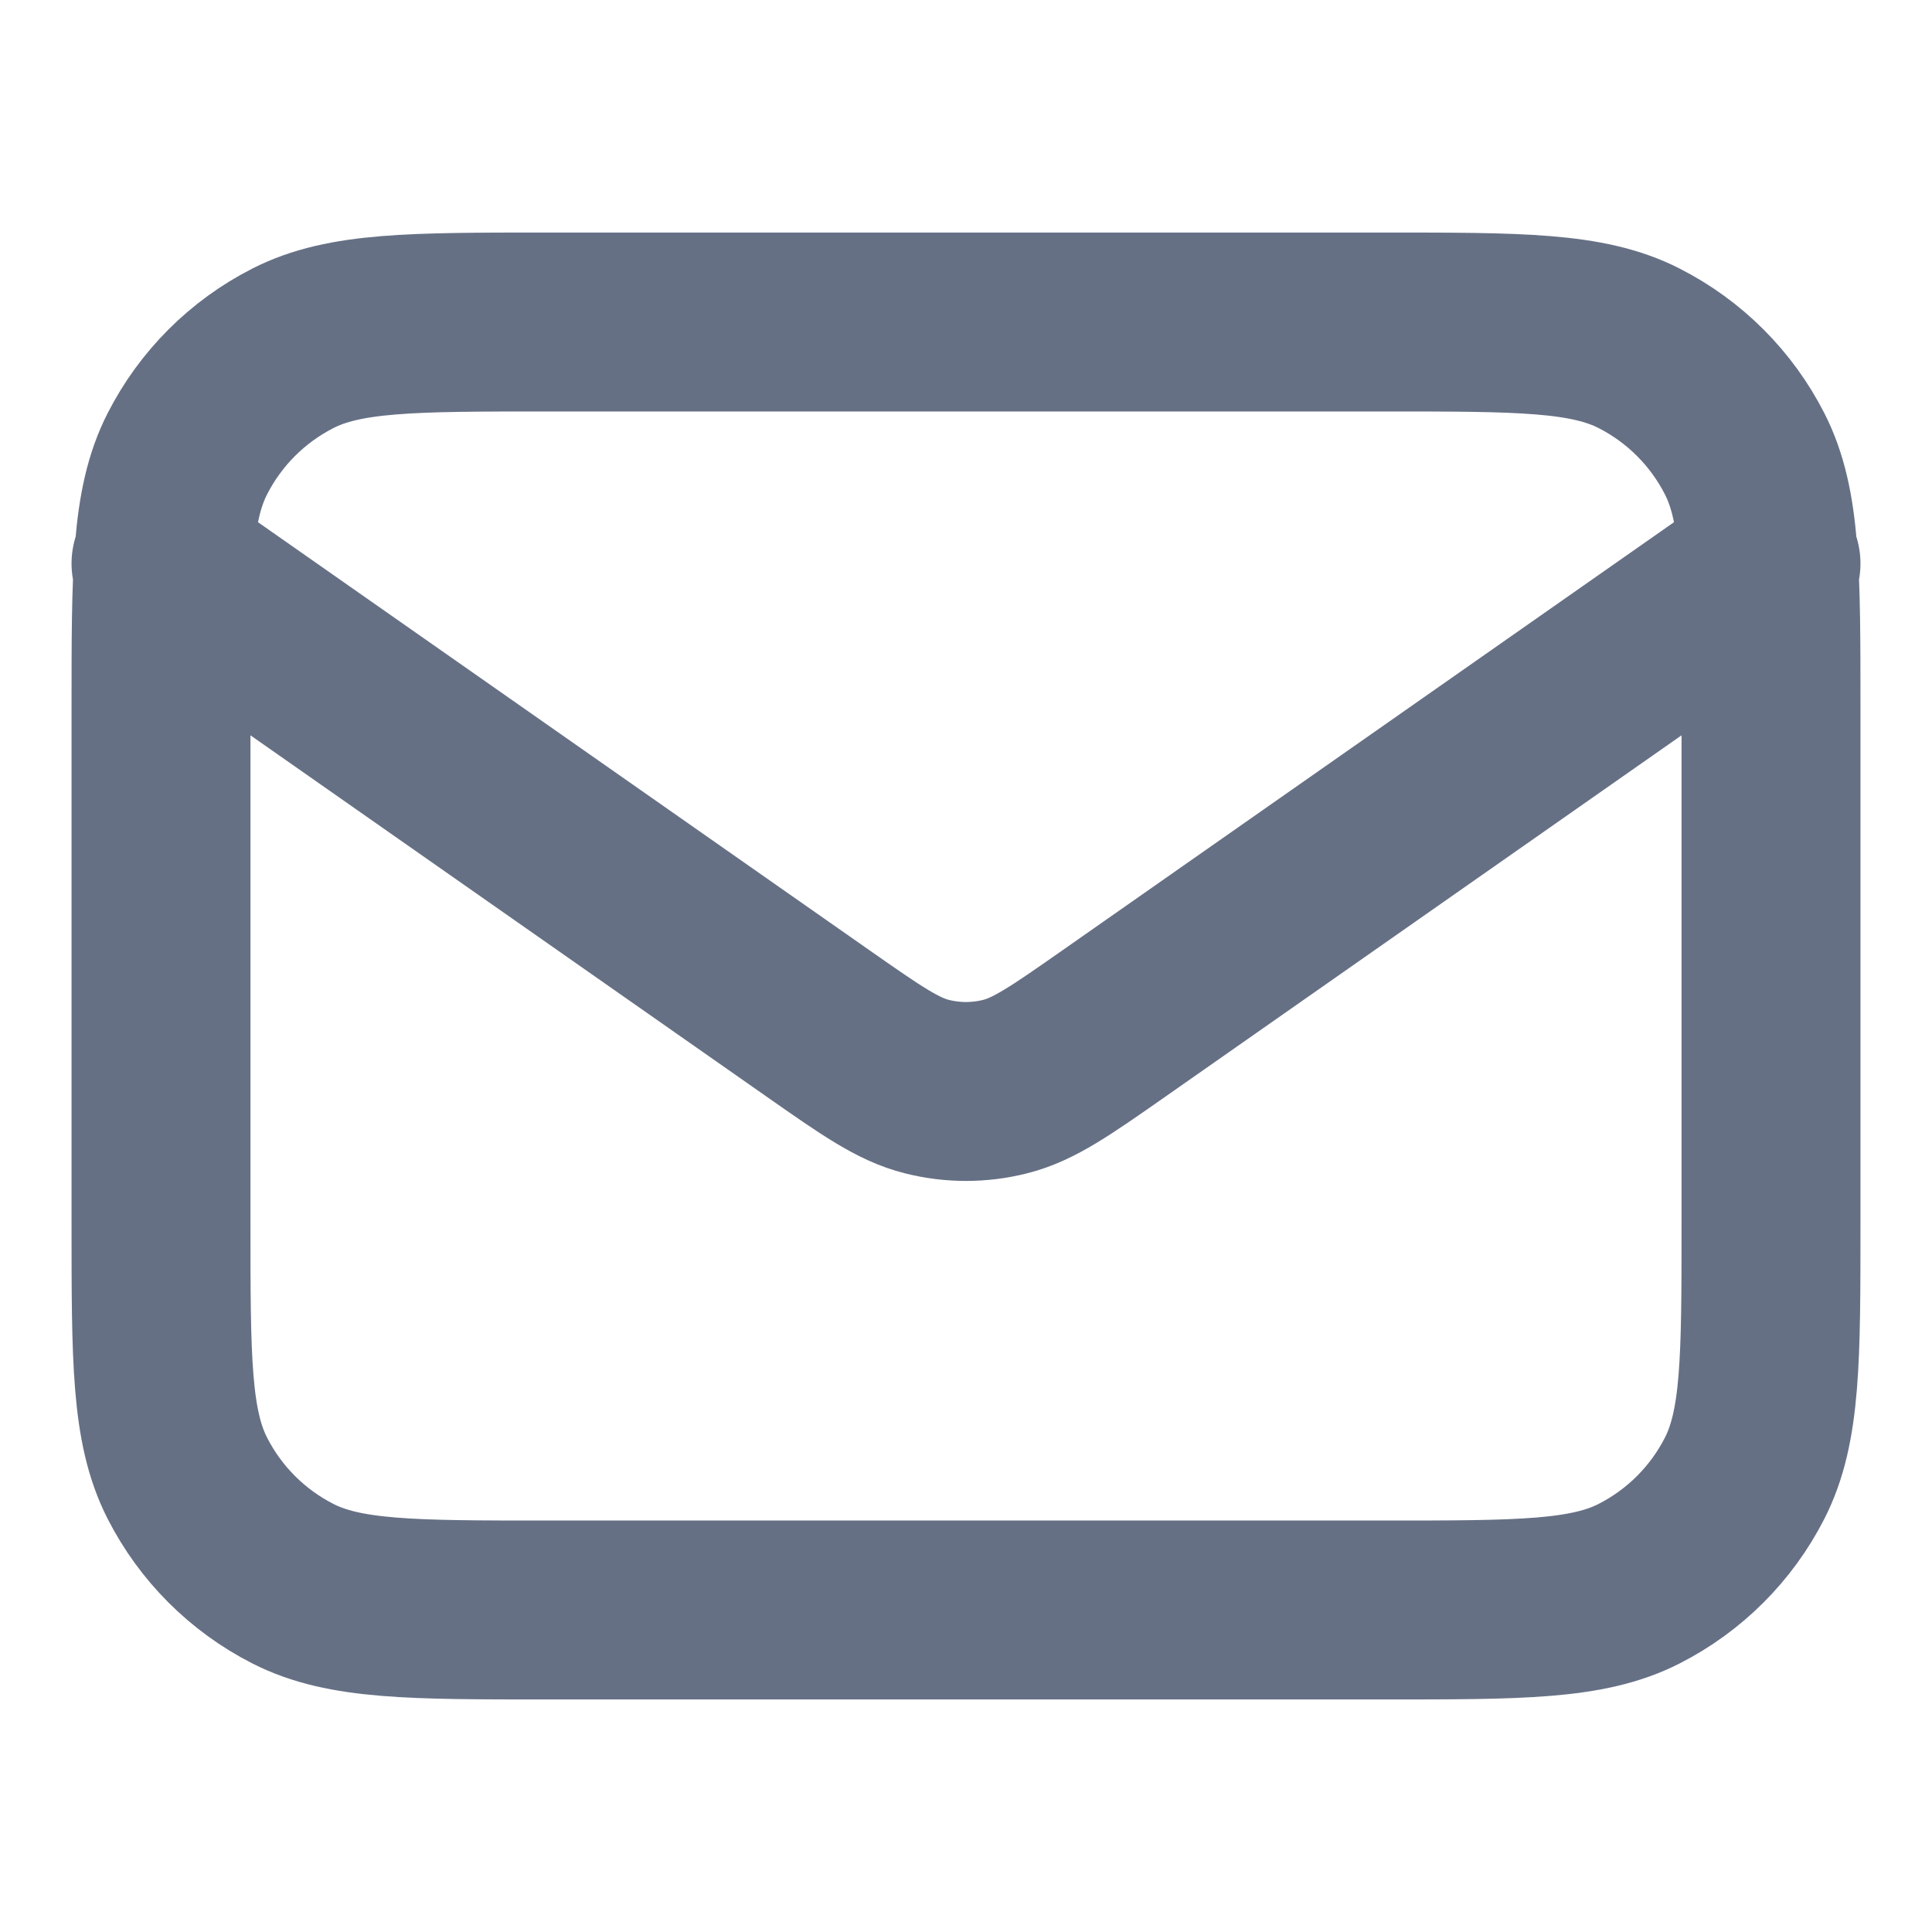
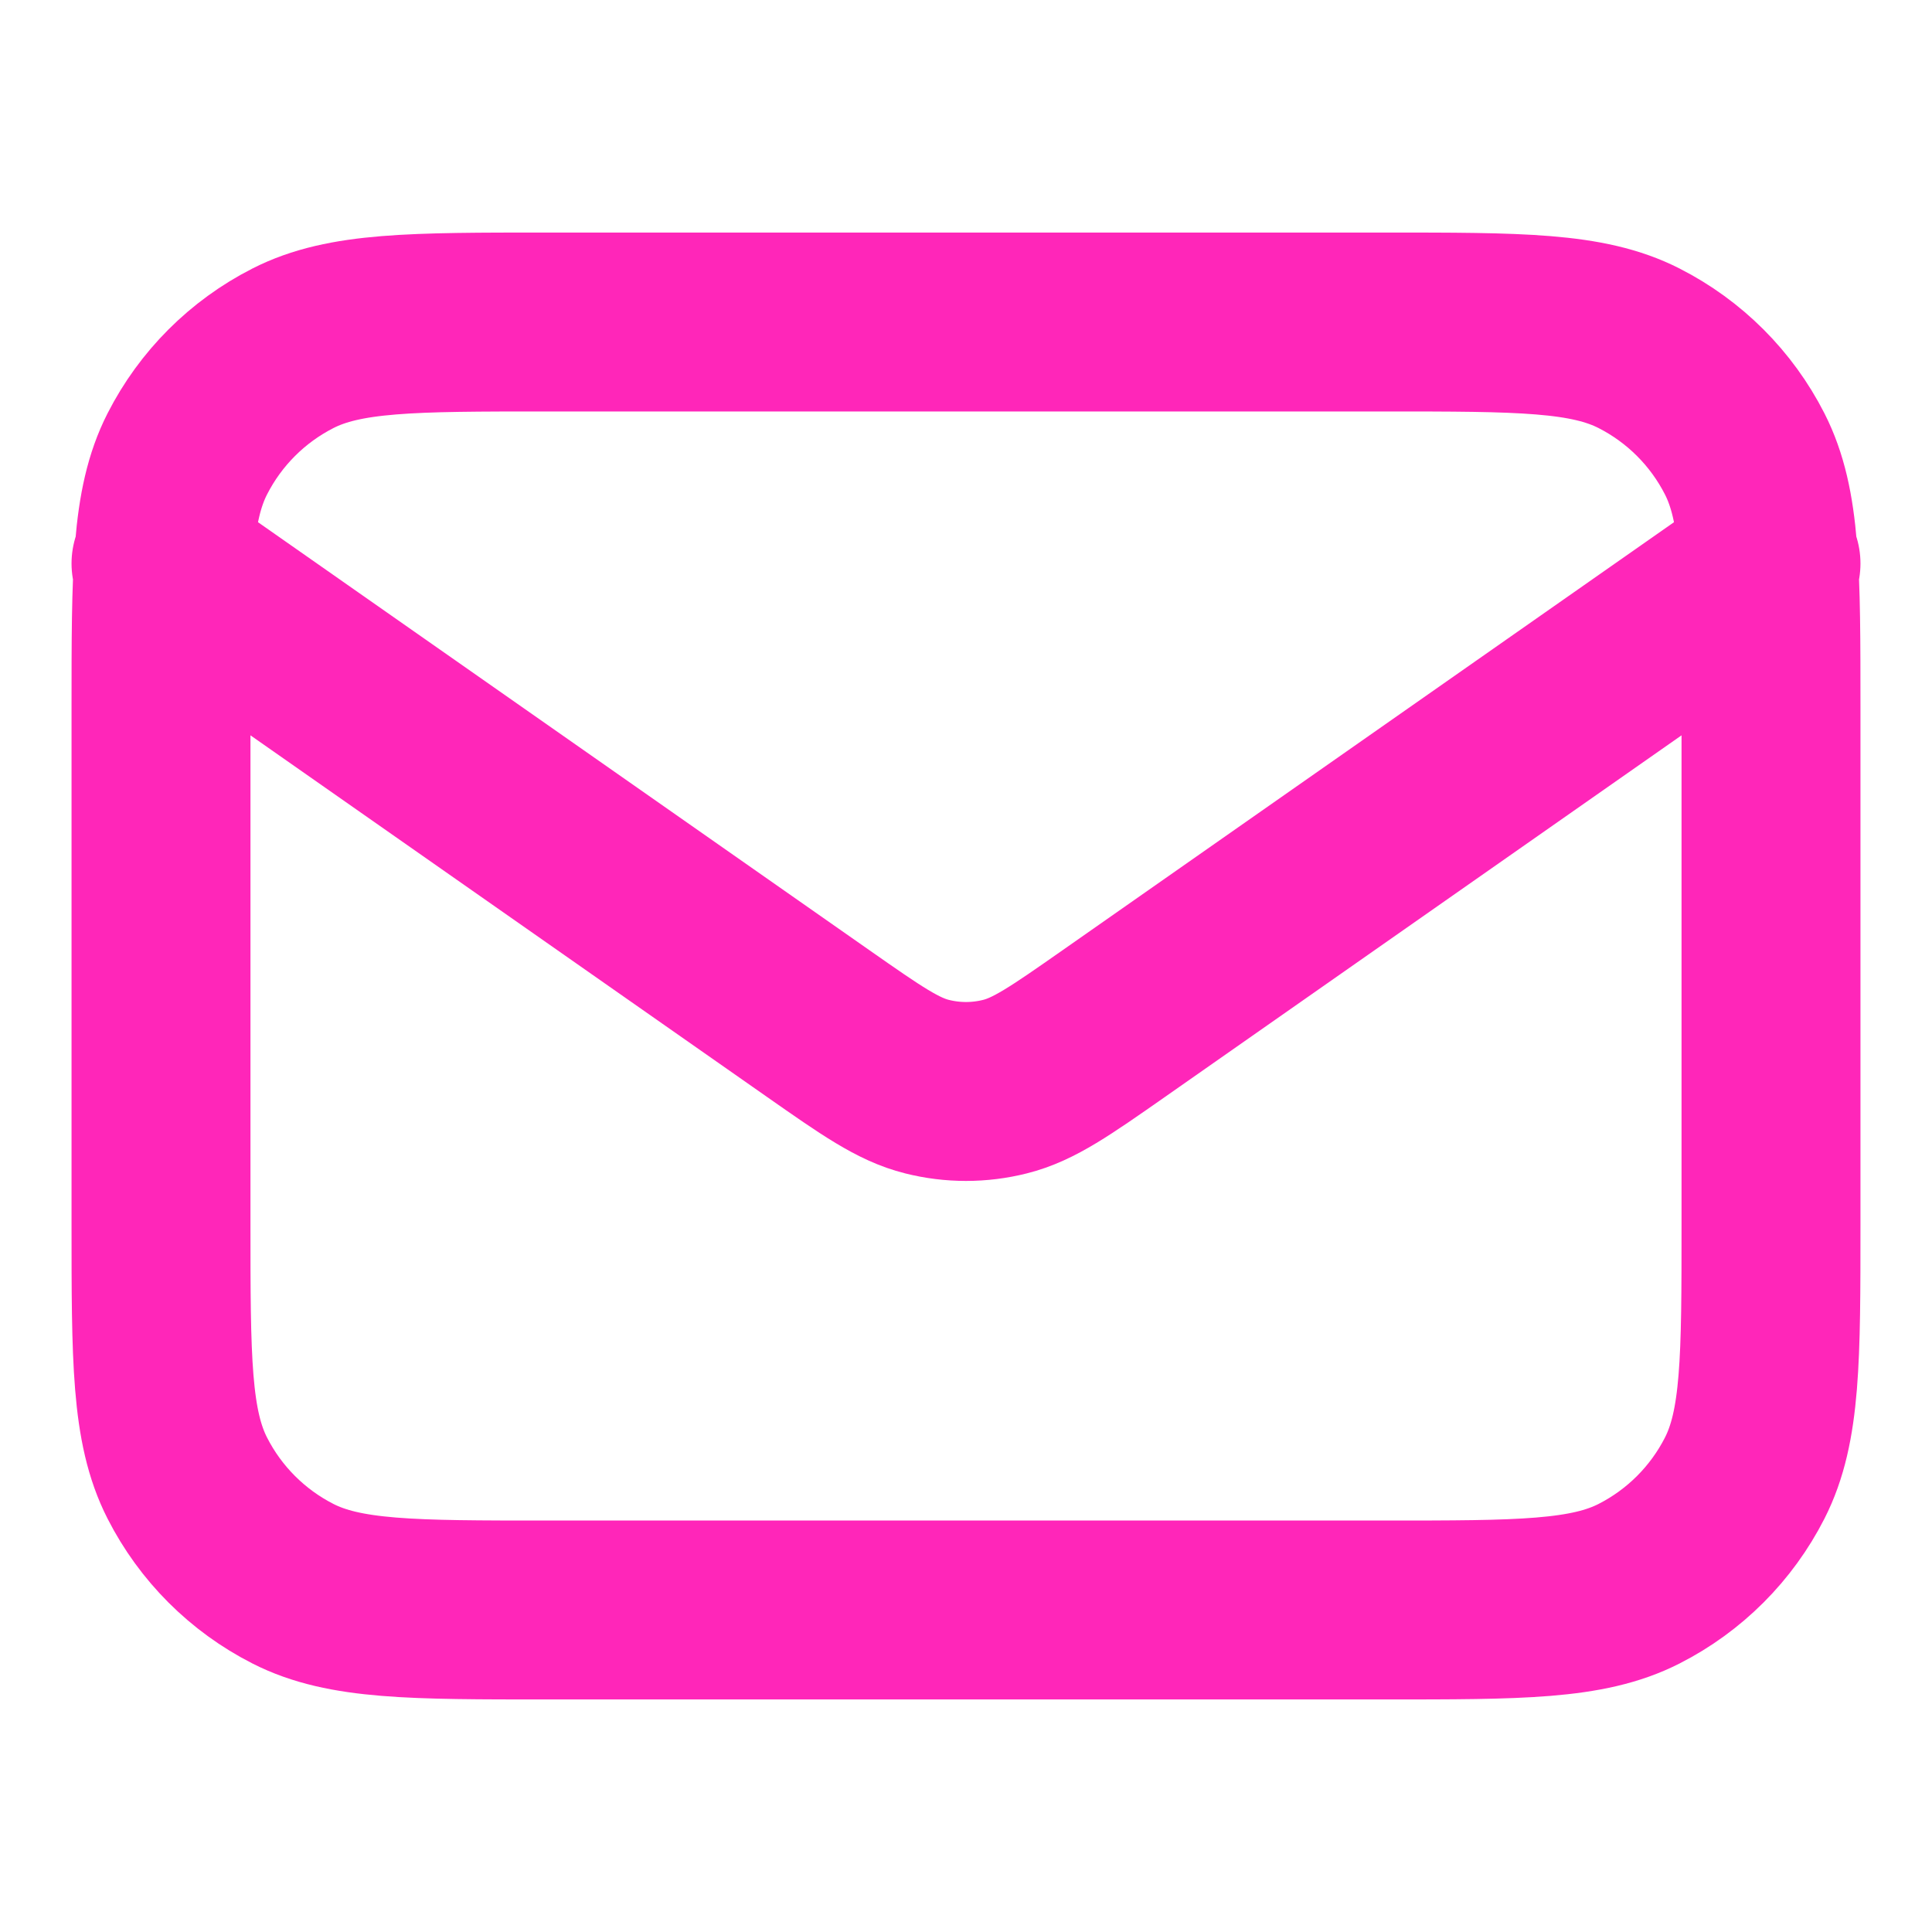
<svg xmlns="http://www.w3.org/2000/svg" width="18" height="18" viewBox="0 0 18 18" fill="none">
-   <path d="M1.5 5.25L7.624 9.537C8.12 9.884 8.368 10.057 8.637 10.124C8.875 10.184 9.125 10.184 9.363 10.124C9.632 10.057 9.88 9.884 10.376 9.537L16.5 5.25M5.1 15H12.9C14.16 15 14.79 15 15.271 14.755C15.695 14.539 16.039 14.195 16.255 13.771C16.5 13.29 16.5 12.66 16.5 11.4V6.6C16.5 5.34 16.5 4.71 16.255 4.229C16.039 3.805 15.695 3.461 15.271 3.245C14.79 3 14.16 3 12.9 3H5.1C3.84 3 3.21 3 2.729 3.245C2.305 3.461 1.961 3.805 1.745 4.229C1.5 4.71 1.5 5.34 1.5 6.6V11.4C1.5 12.66 1.5 13.29 1.745 13.771C1.961 14.195 2.305 14.539 2.729 14.755C3.21 15 3.84 15 5.1 15Z" stroke="#667085" stroke-width="1.667" stroke-linecap="round" stroke-linejoin="round" />
+   <path d="M1.5 5.25L7.624 9.537C8.12 9.884 8.368 10.057 8.637 10.124C8.875 10.184 9.125 10.184 9.363 10.124C9.632 10.057 9.88 9.884 10.376 9.537L16.5 5.25M5.1 15H12.9C14.16 15 14.79 15 15.271 14.755C15.695 14.539 16.039 14.195 16.255 13.771C16.5 13.29 16.5 12.66 16.5 11.4V6.6C16.5 5.34 16.5 4.71 16.255 4.229C16.039 3.805 15.695 3.461 15.271 3.245C14.79 3 14.16 3 12.9 3H5.1C3.84 3 3.21 3 2.729 3.245C2.305 3.461 1.961 3.805 1.745 4.229C1.5 4.71 1.5 5.34 1.5 6.6V11.4C1.5 12.66 1.5 13.29 1.745 13.771C1.961 14.195 2.305 14.539 2.729 14.755C3.21 15 3.84 15 5.1 15Z" stroke="#ff26b9" stroke-width="1.667" stroke-linecap="round" stroke-linejoin="round" />
</svg>
